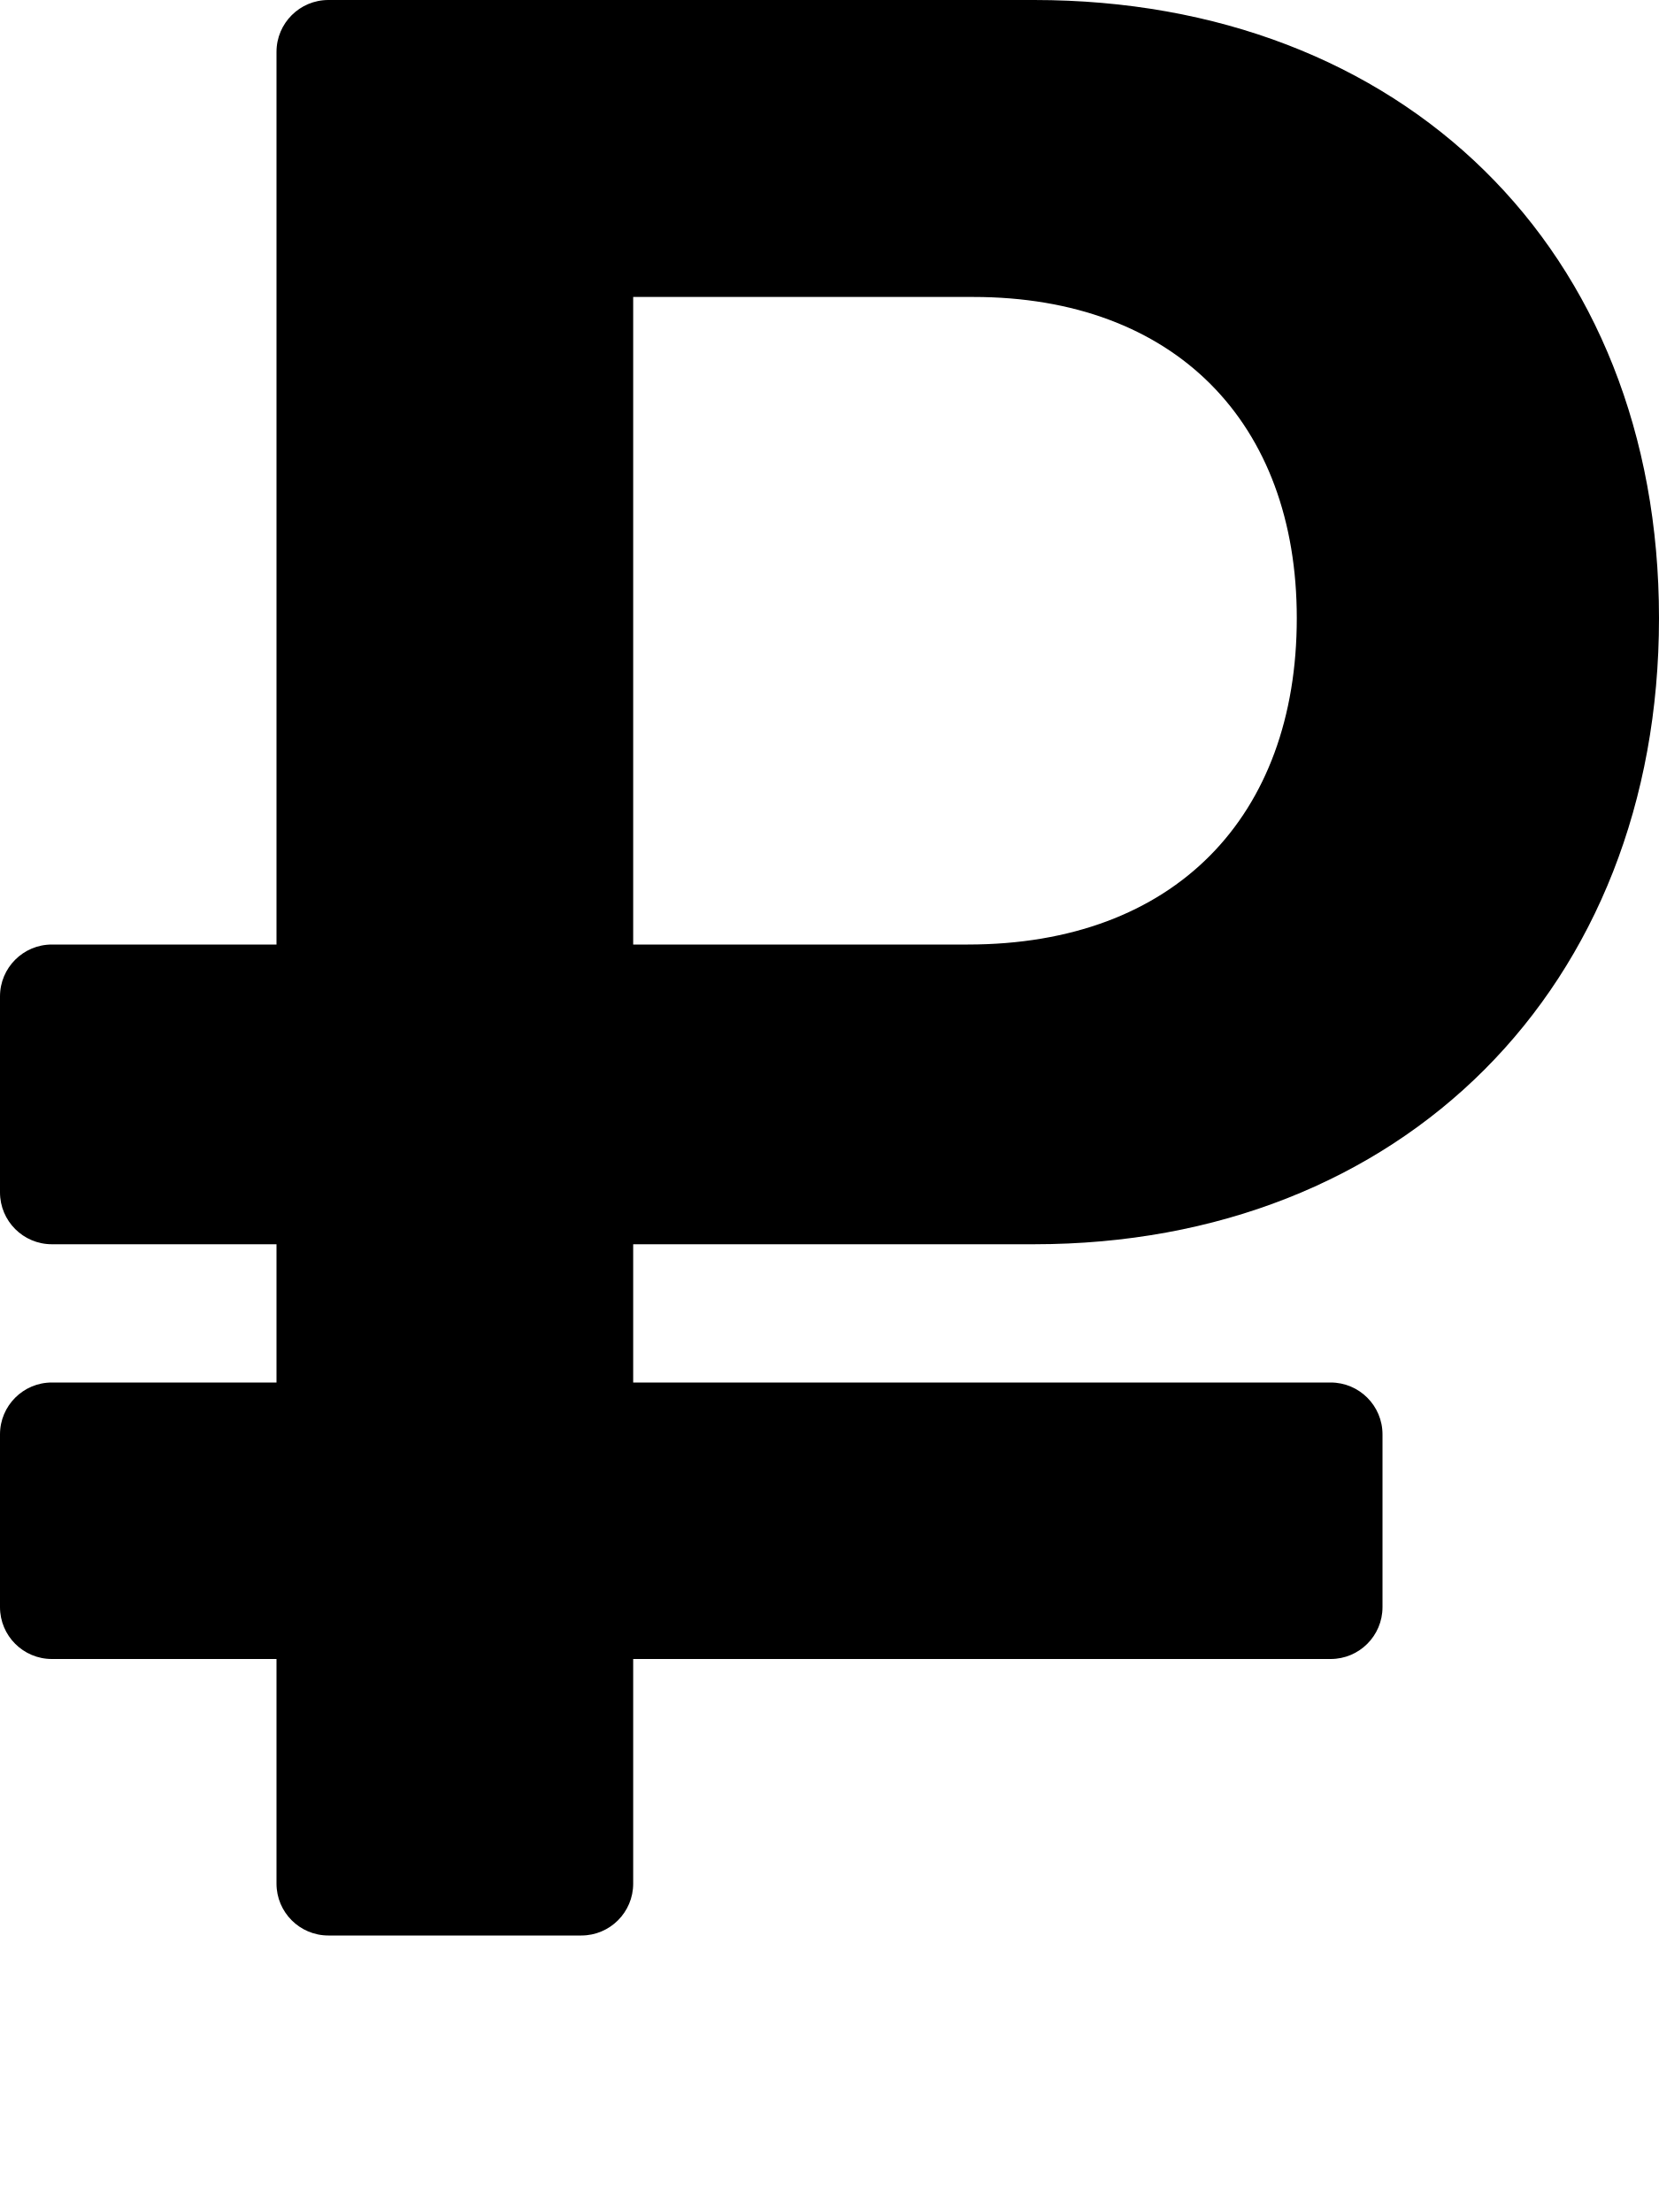
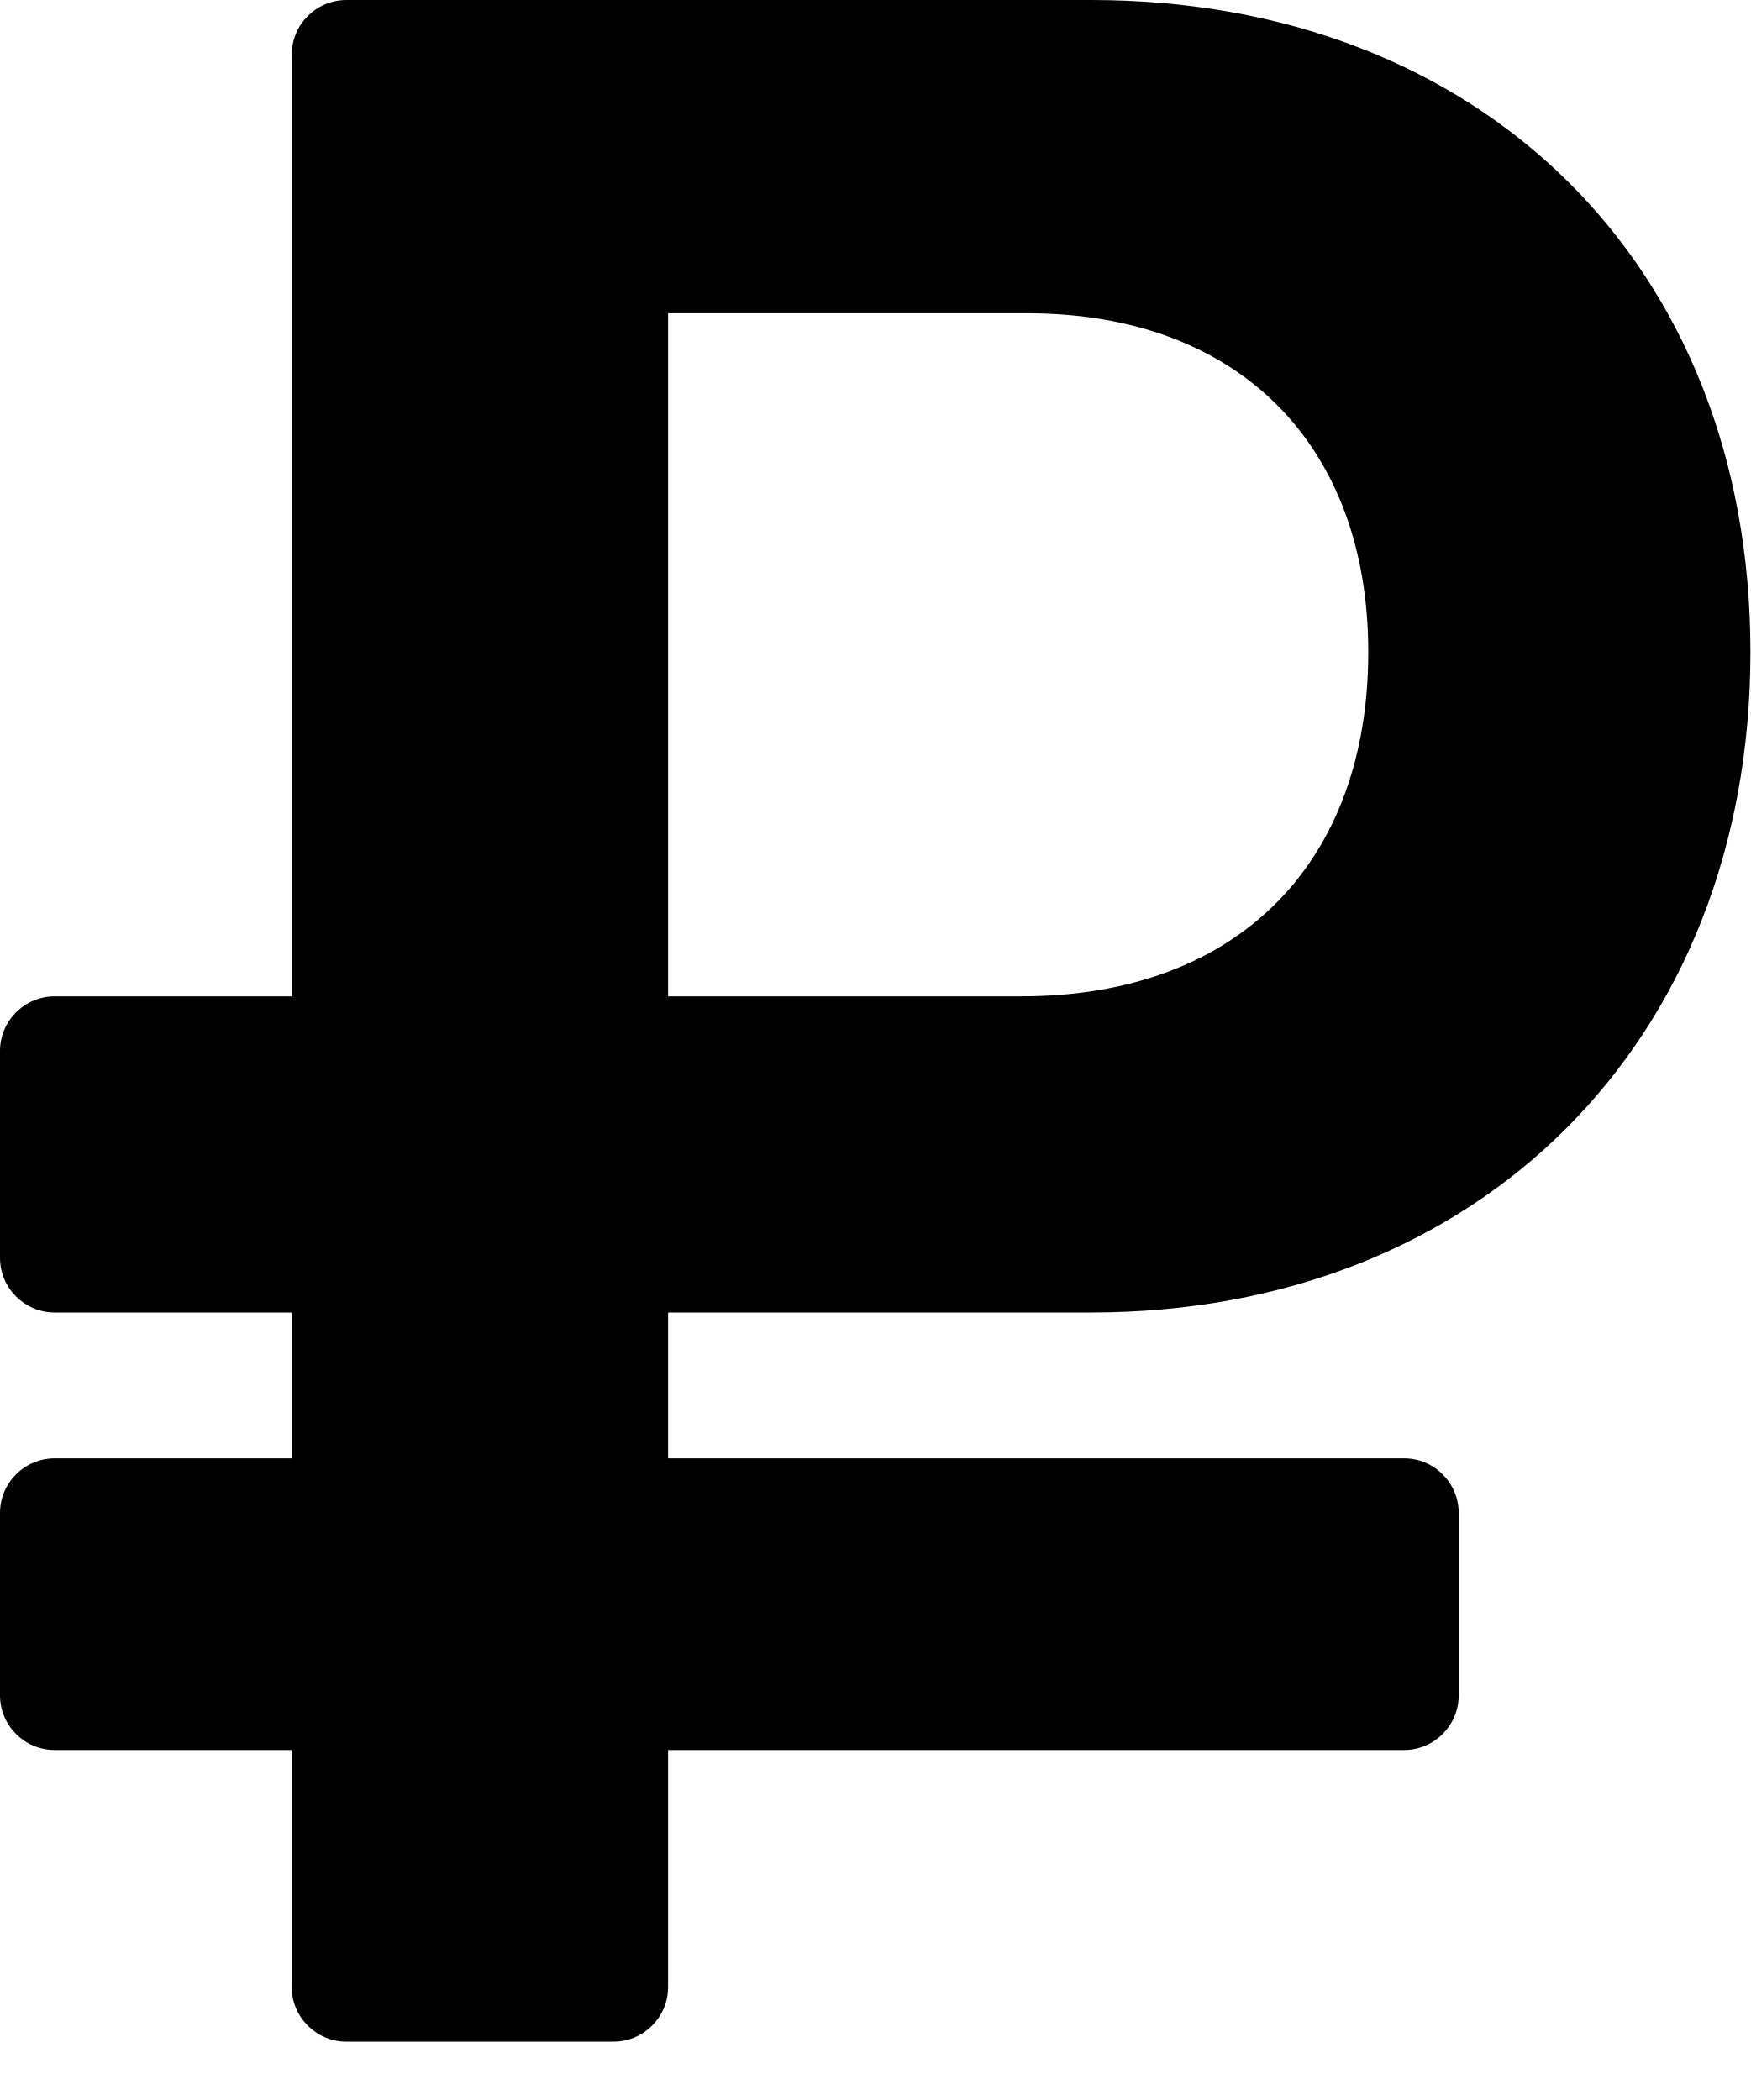
- <svg xmlns="http://www.w3.org/2000/svg" width="15" height="20" viewBox="0 0 15 20" fill="none">
+ <svg xmlns="http://www.w3.org/2000/svg" width="15" height="18" viewBox="0 0 15 18" fill="none">
  <path d="M9.35 11.25C12.675 11.25 15 8.927 15 5.589C15 2.25 12.675 0 9.35 0H2.969C2.71 0 2.5 0.21 2.5 0.469V8.54H0.469C0.21 8.54 0 8.75 0 9.009V10.781C0 11.04 0.21 11.25 0.469 11.25H2.5V12.5H0.469C0.21 12.5 0 12.71 0 12.969V14.531C0 14.79 0.21 15 0.469 15H2.5V17.031C2.5 17.29 2.71 17.5 2.969 17.5H5.256C5.515 17.5 5.725 17.29 5.725 17.031V15H12.031C12.29 15 12.5 14.79 12.5 14.531V12.969C12.5 12.71 12.29 12.5 12.031 12.5H5.725V11.25H9.35ZM5.725 2.685H8.8C10.625 2.685 11.725 3.823 11.725 5.589C11.725 7.379 10.625 8.54 8.75 8.54H5.725V2.685Z" fill="black" />
</svg>
